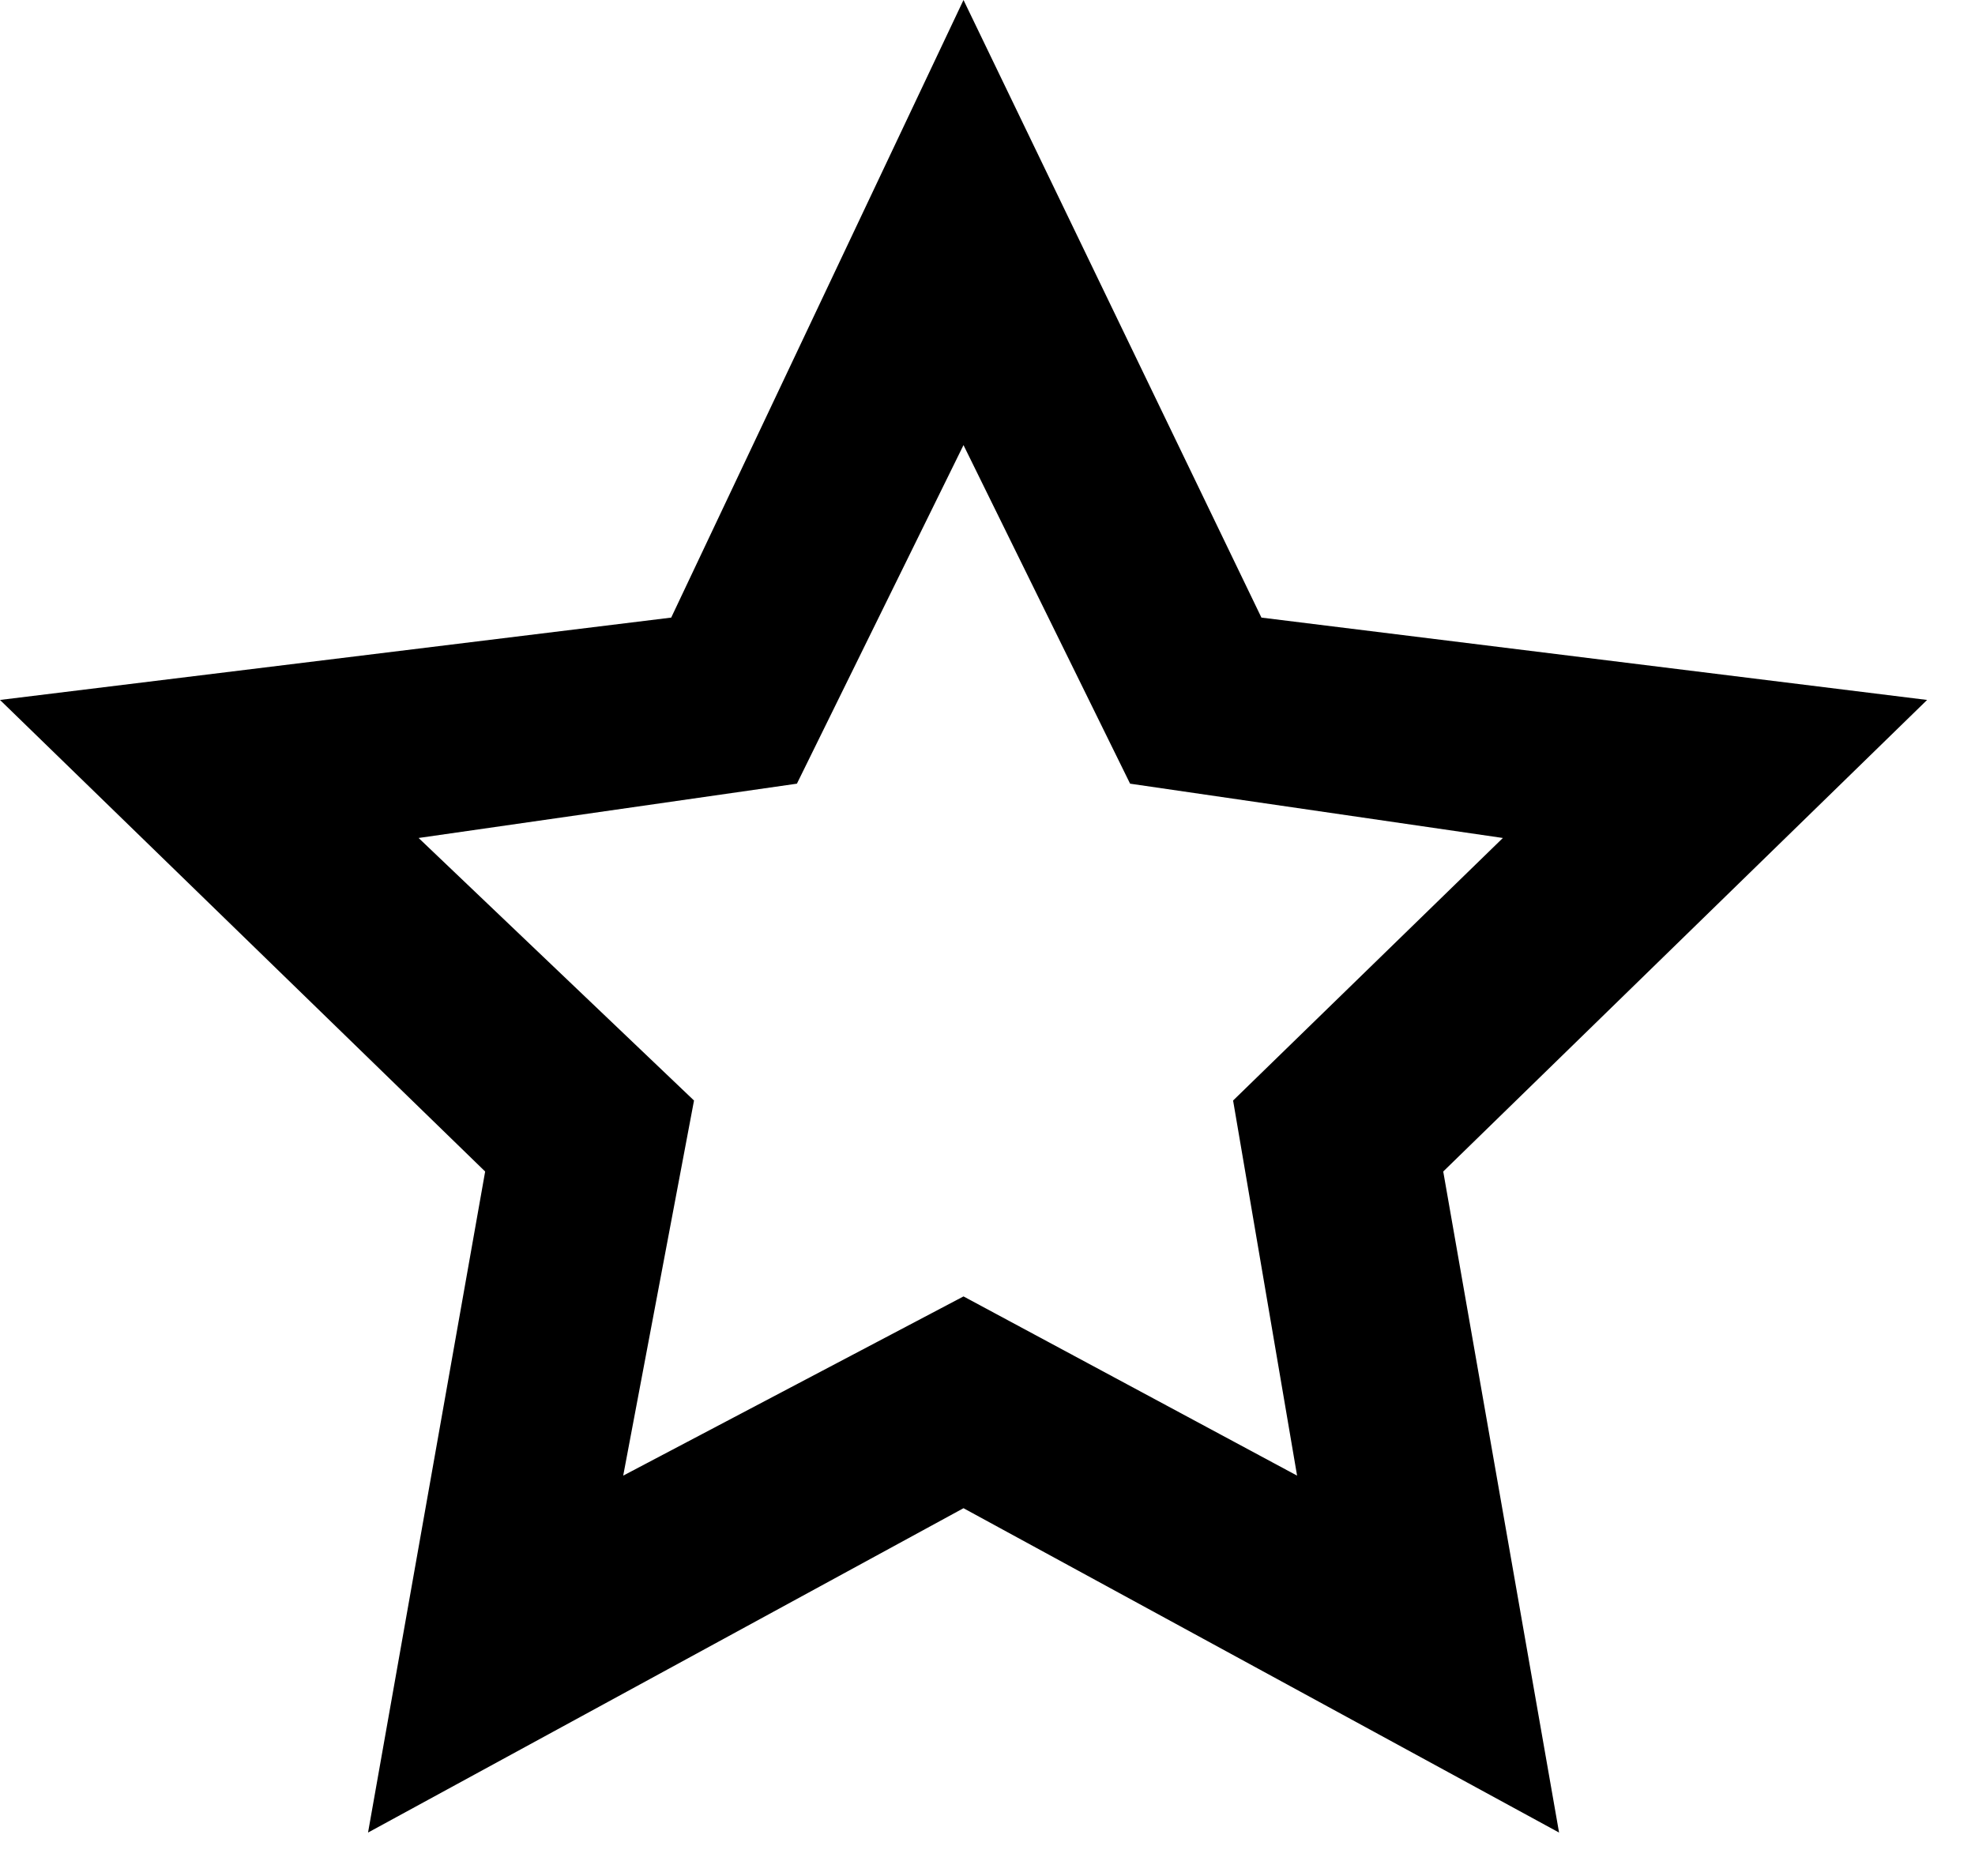
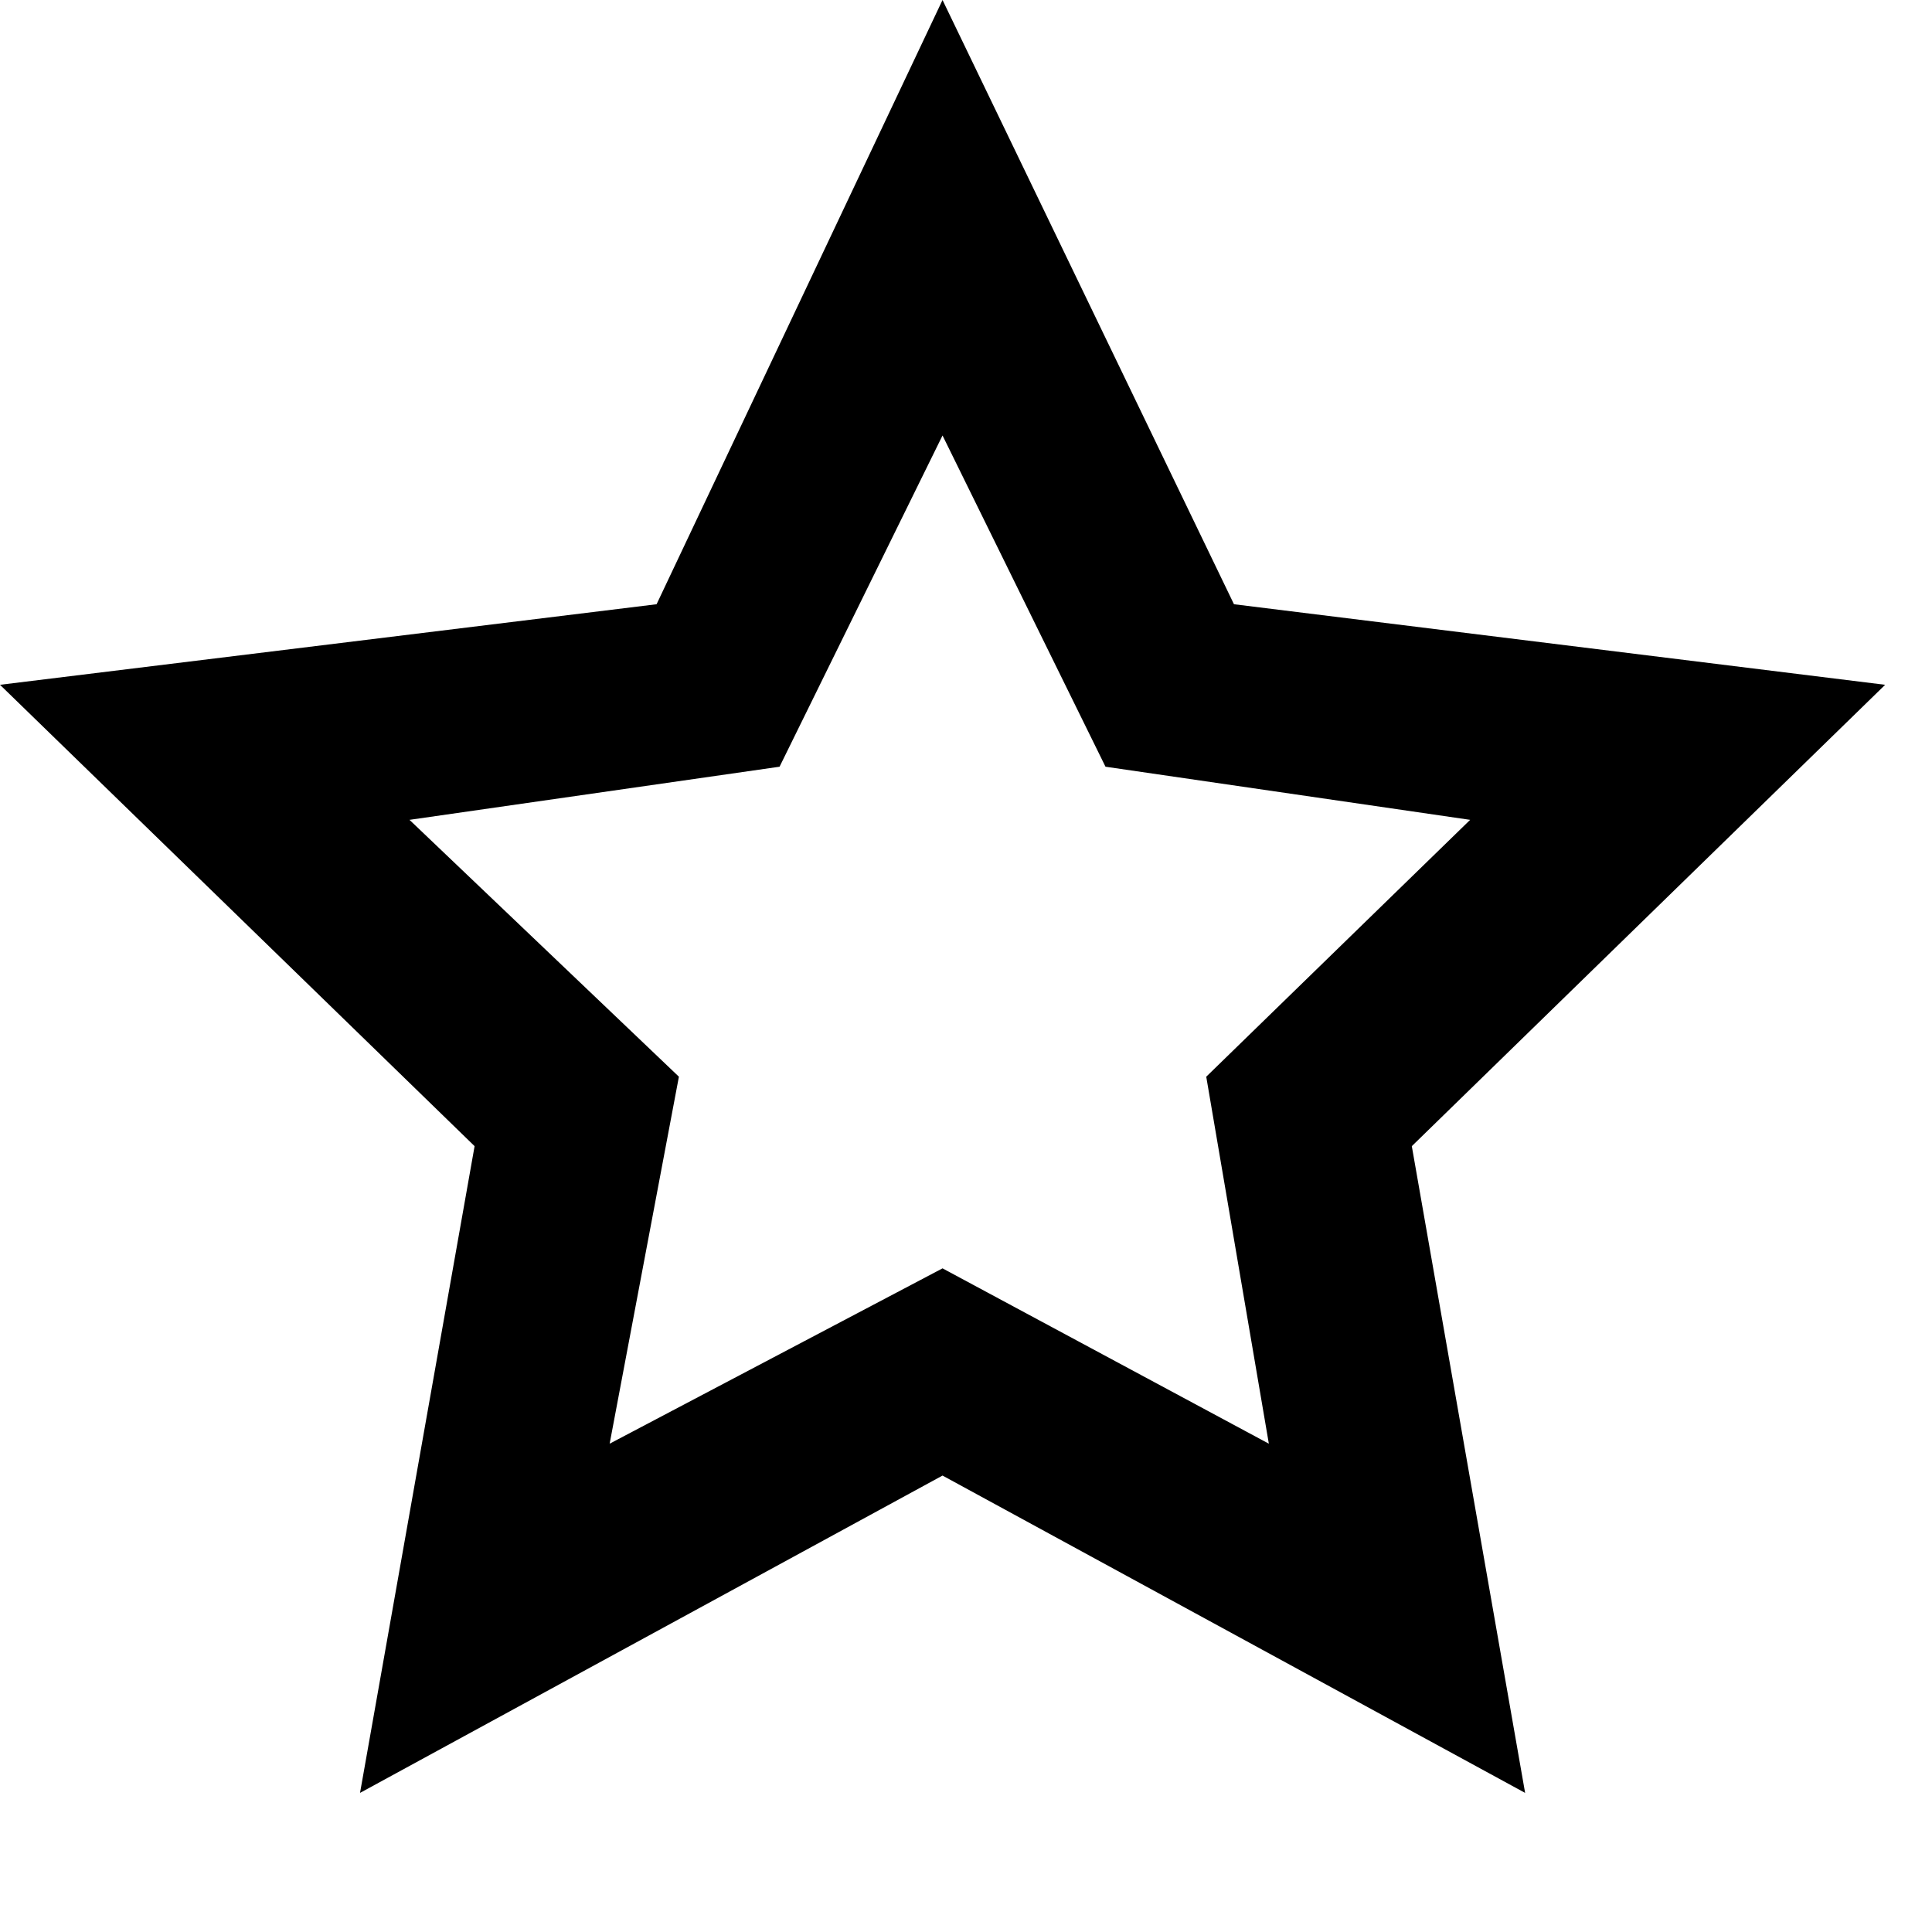
- <svg width="20px" height="19px">
+ <svg width="20px" height="20px">
  <g>
    <rect opacity="0" x="0" y="0" width="20" height="20" />
    <path d="M15.788,18.56 L14.615,11.865 L19.515,7.089 L12.774,6.255 L9.757,0 L6.797,6.255 L0,7.089 L4.913,11.865 L3.727,18.56 L9.757,15.275 L15.788,18.56 L15.788,18.56 Z M7.028,11.146 L4.239,8.487 L8.07,7.937 L9.757,4.508 L11.444,7.937 L15.219,8.487 L12.487,11.146 L13.135,14.945 L9.757,13.13 L6.311,14.945 L7.028,11.146 Z" />
  </g>
</svg>
